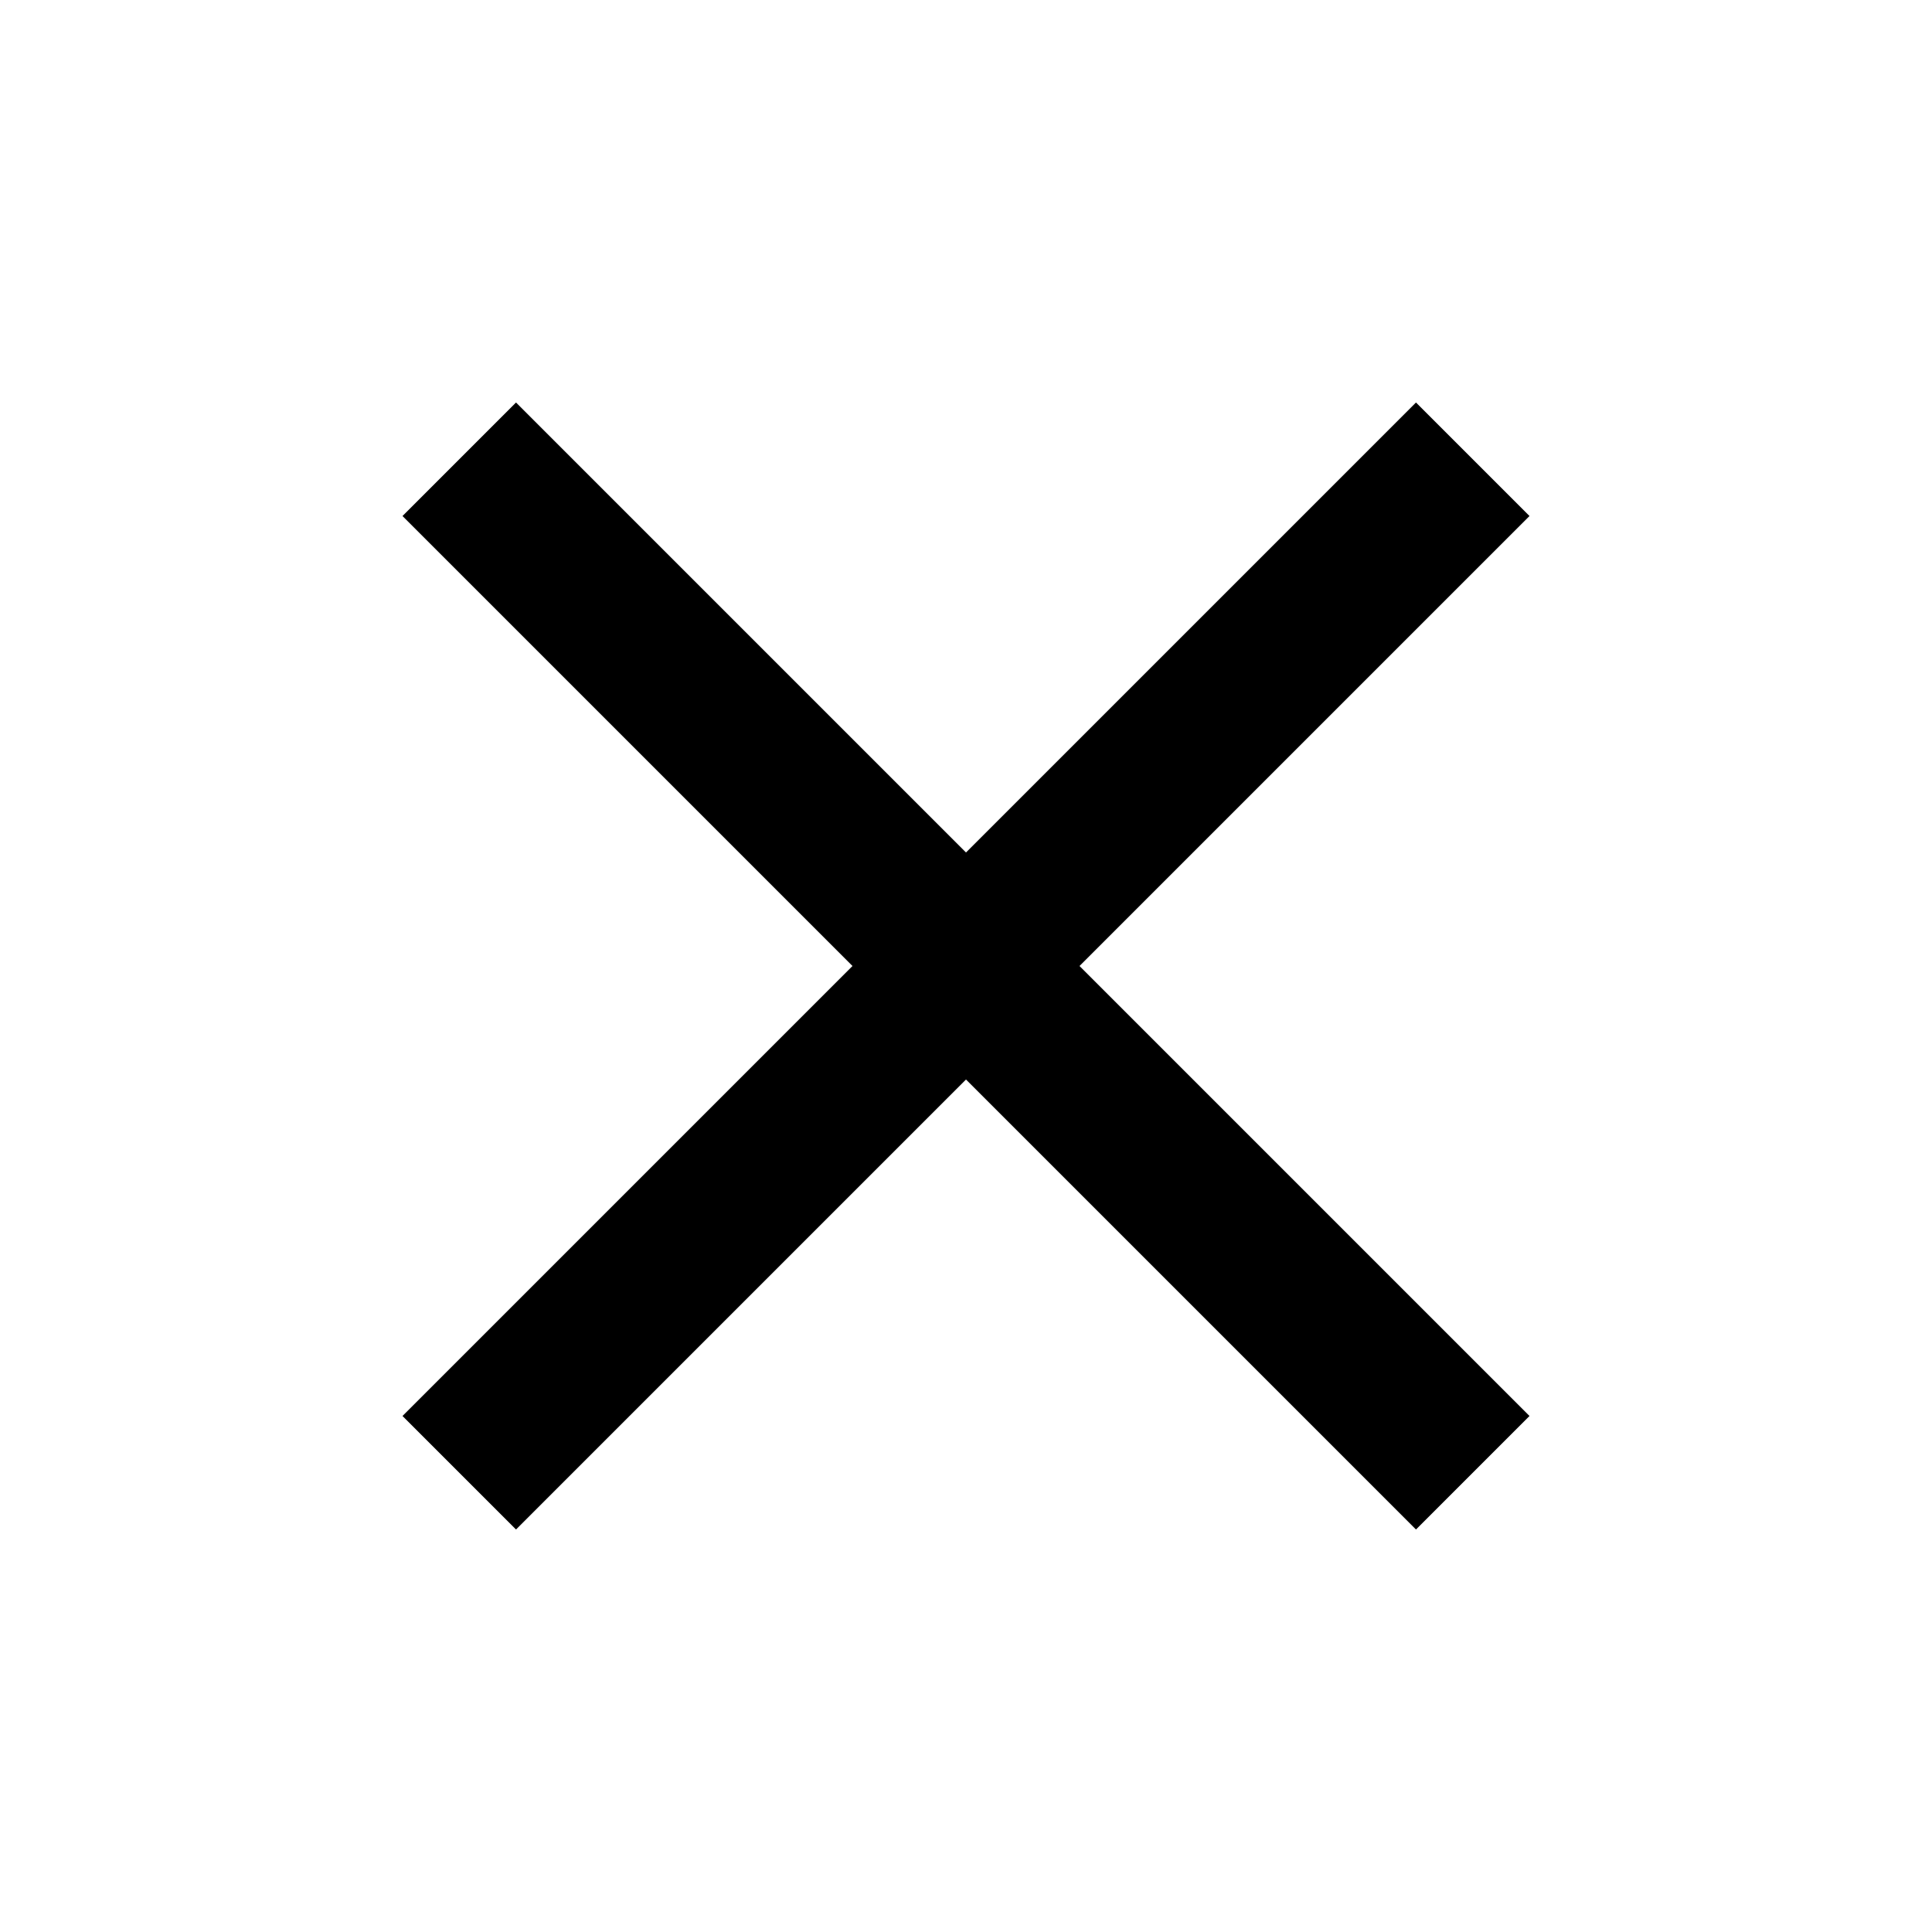
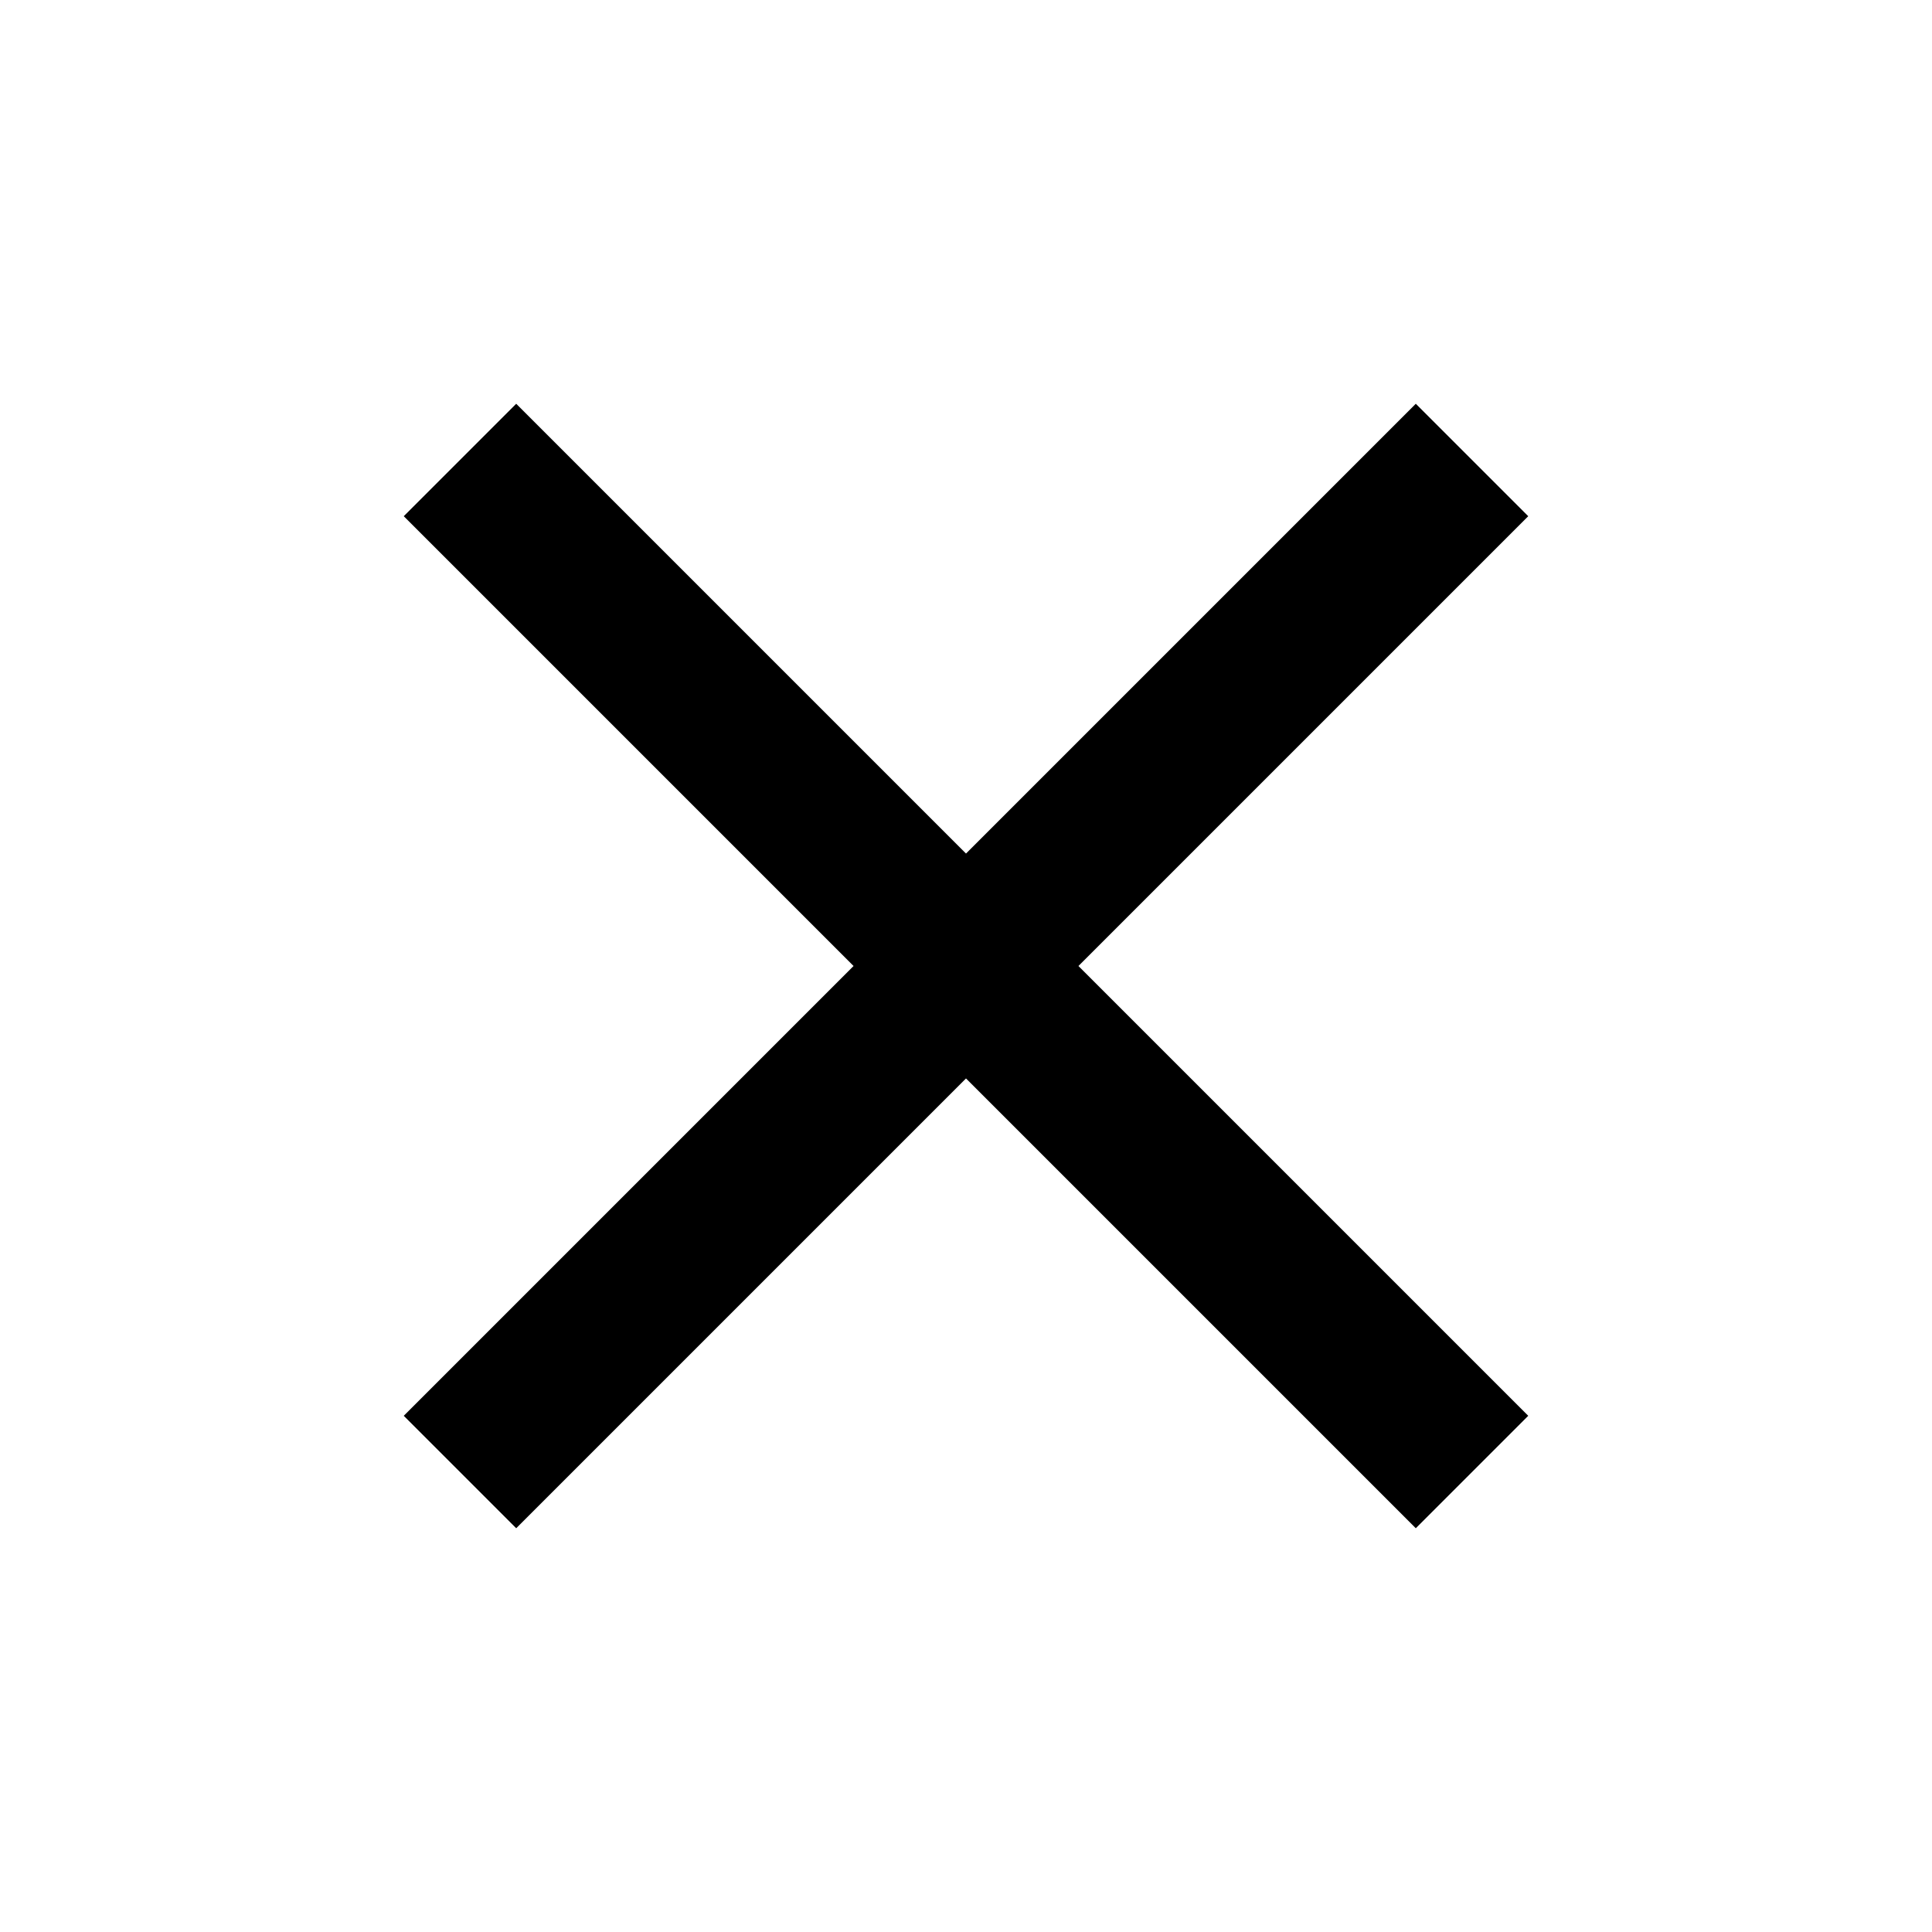
- <svg xmlns="http://www.w3.org/2000/svg" version="1.1" width="24" height="24" viewBox="0 0 24 24">
-   <path d="M19,6.41L17.59,5L12,10.59L6.41,5L5,6.41L10.59,12L5,17.59L6.41,19L12,13.41L17.59,19L19,17.59L13.41,12L19,6.41Z" />
+ <svg xmlns="http://www.w3.org/2000/svg" viewBox="0 0 512 512">
+   <path d="M405 136.798L375.202 107 256 226.202 136.798 107 107 136.798 226.202 256 107 375.202 136.798 405 256 285.798 375.202 405 405 375.202 285.798 256z" />
</svg>
